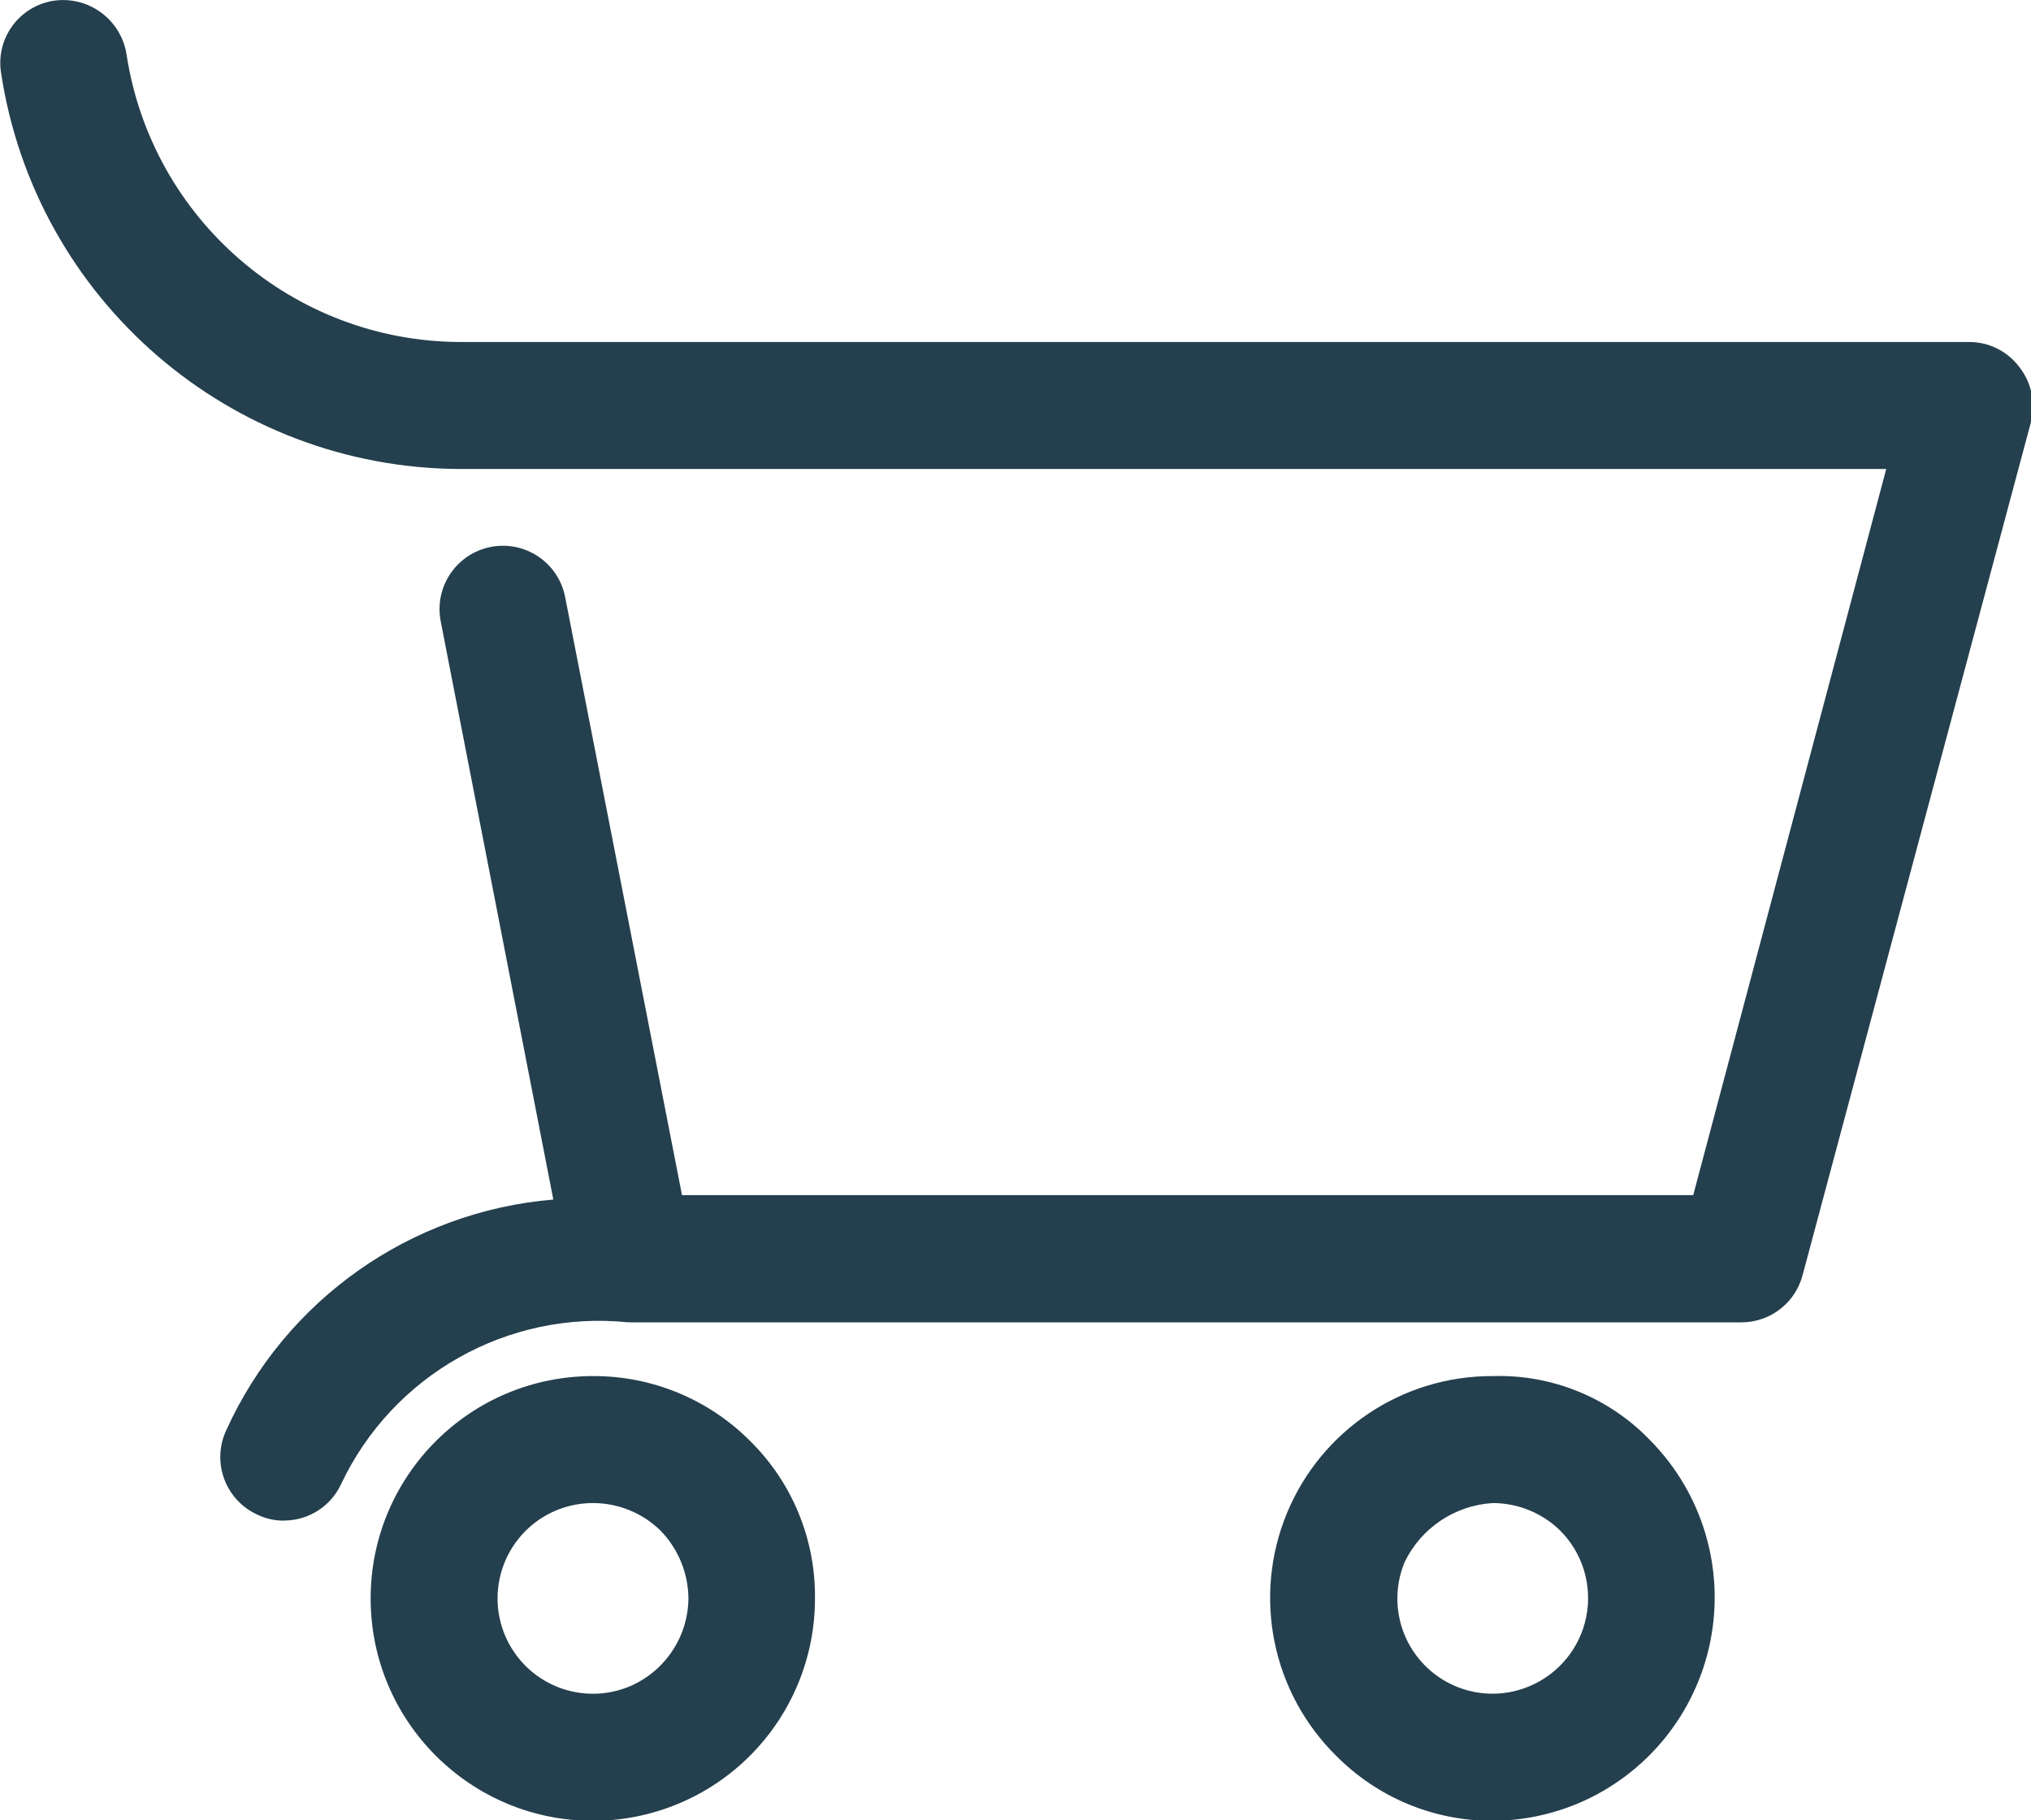
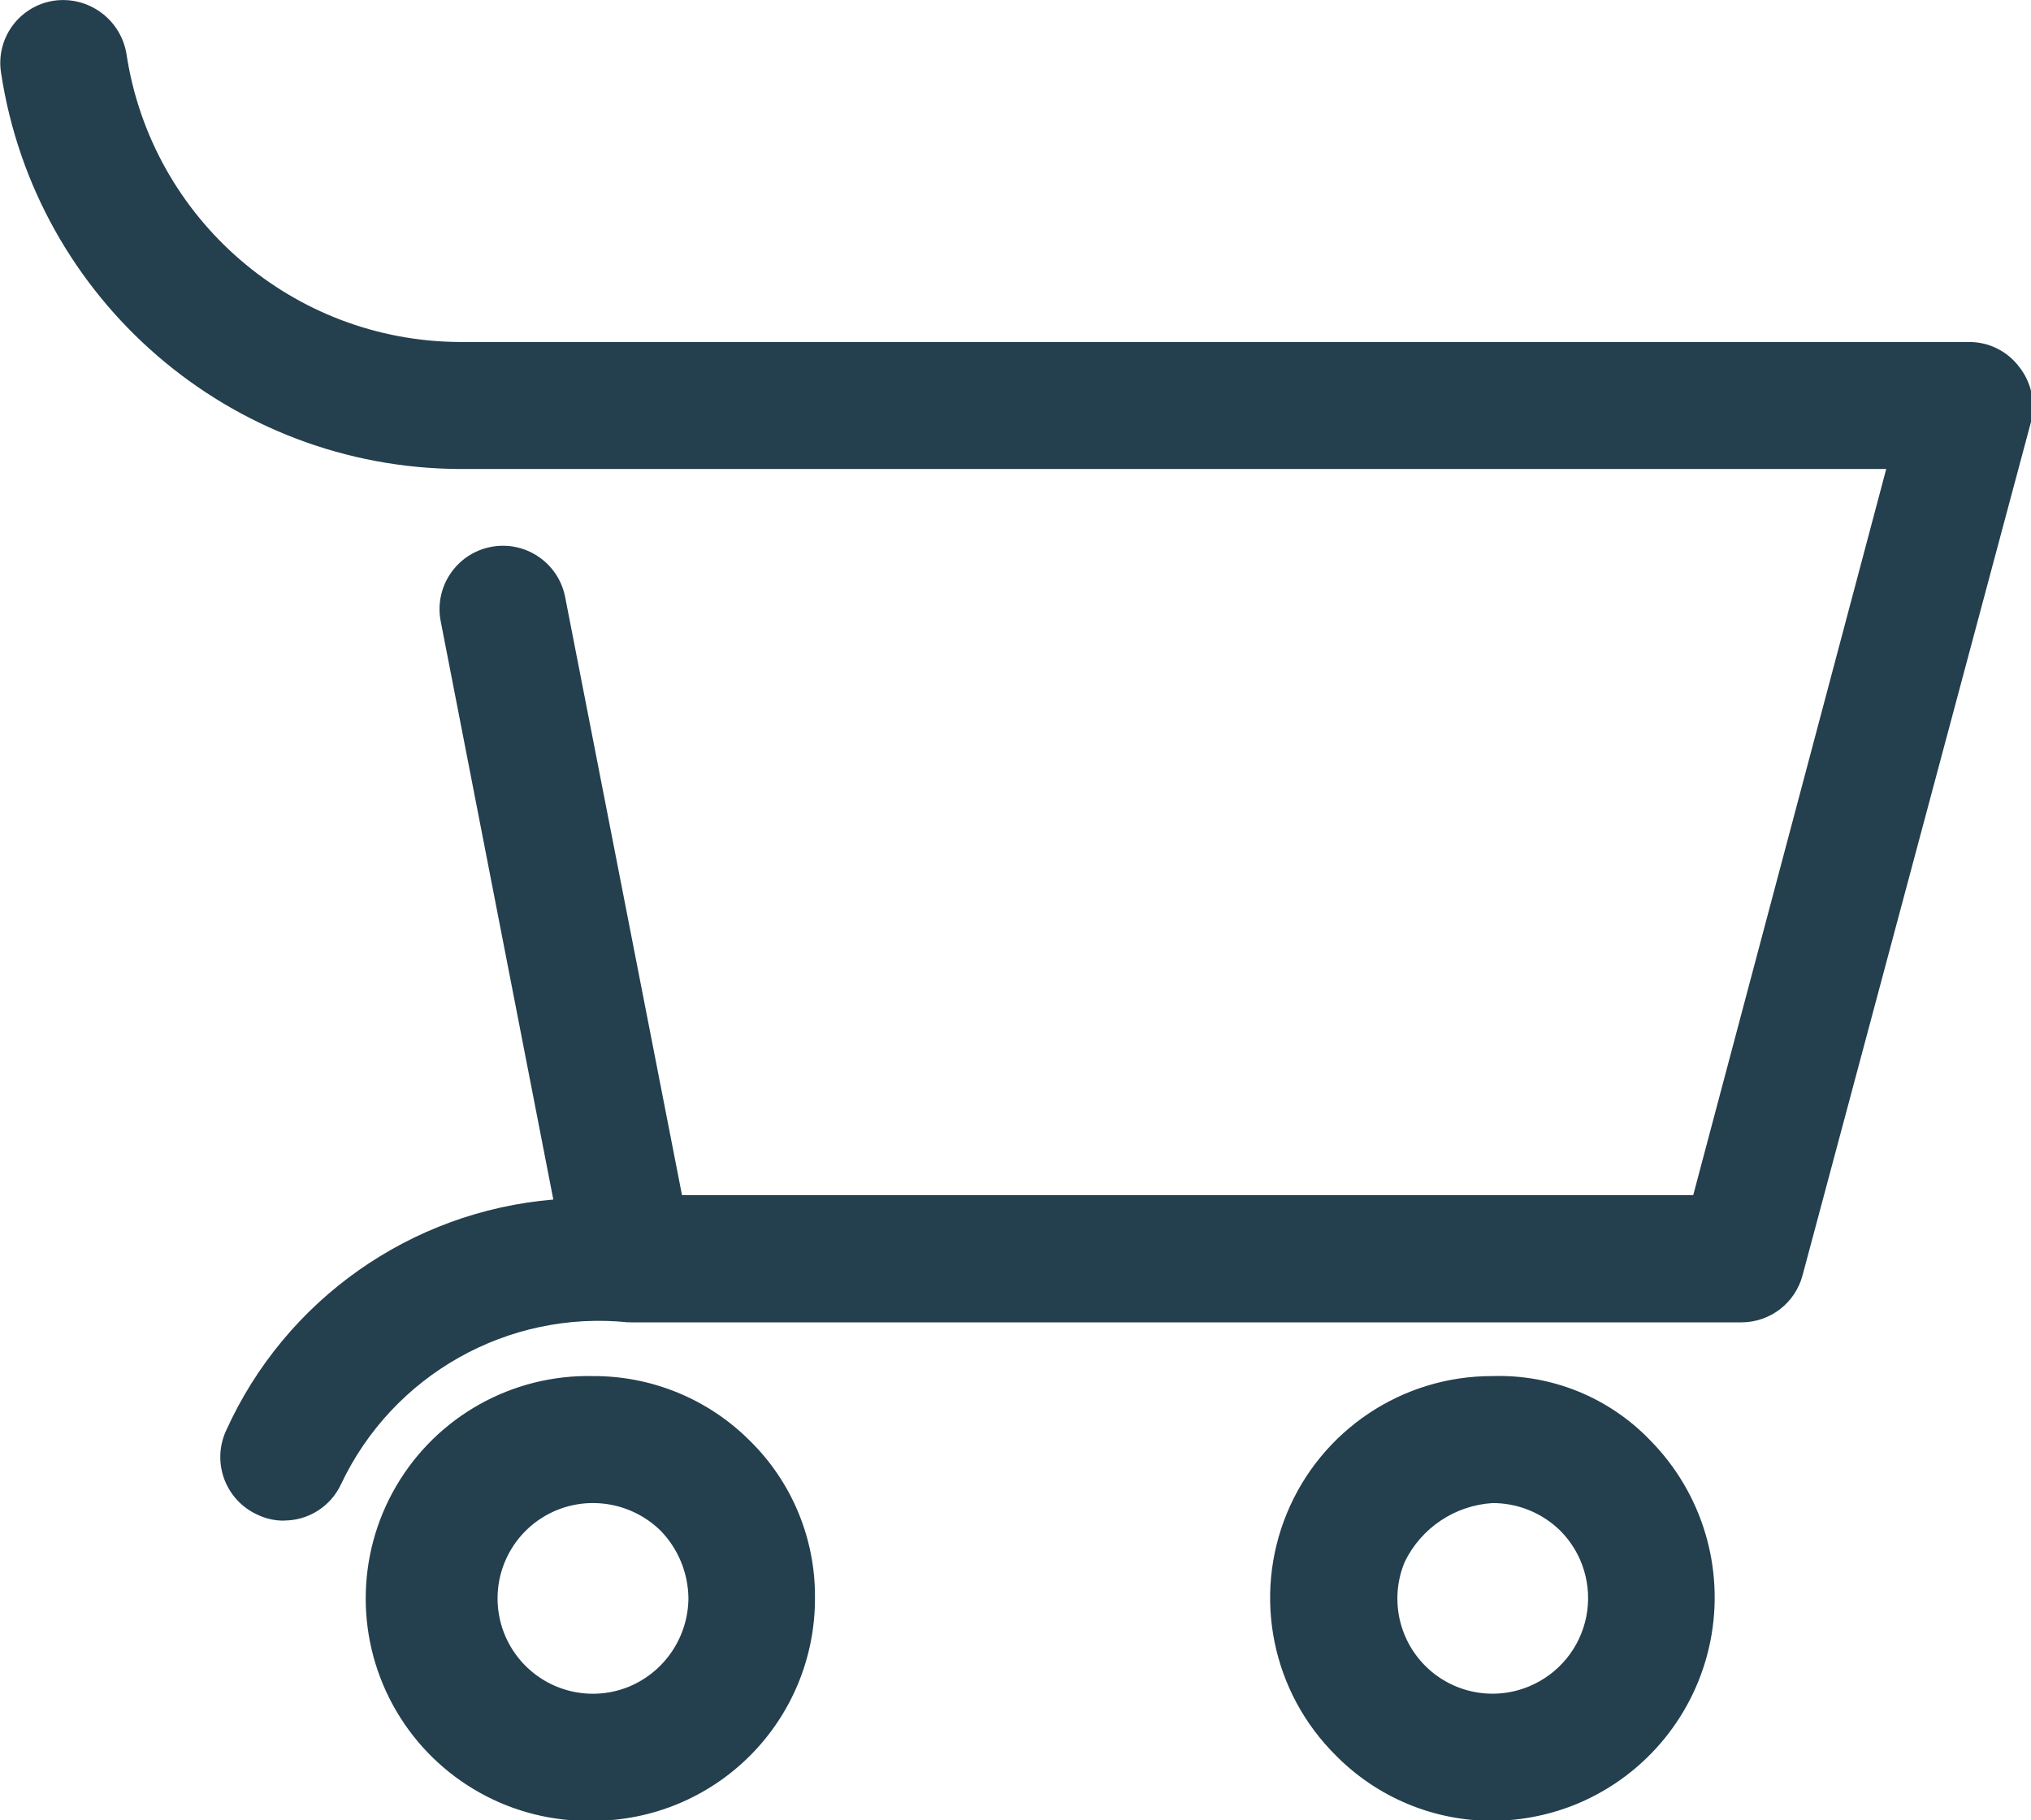
- <svg xmlns="http://www.w3.org/2000/svg" width="18.94" height="16.969" viewBox="0 0 18.94 16.969">
-   <defs>
-     <style>
-             .cls-1 {
-                 fill: #243f4d;
-                 fill-rule: evenodd;
-             }
-     </style>
-   </defs>
-   <path class="cls-1" d="M1721.53,85.978a2.073,2.073,0,1,1,0-4.147h0a2.056,2.056,0,0,1,1.46.6,2.03,2.03,0,0,1,.61,1.466A2.071,2.071,0,0,1,1721.53,85.978Zm0-2.963h0a0.889,0.889,0,1,0,.34,1.71,0.9,0.9,0,0,0,.55-0.824,0.92,0.92,0,0,0-.26-0.629A0.9,0.9,0,0,0,1721.53,83.015Zm8.39,2.963a2.045,2.045,0,0,1-1.46-.607,2.068,2.068,0,0,1,1.46-3.54h0a1.953,1.953,0,0,1,1.47.6,2.085,2.085,0,0,1-.67,3.383A2.093,2.093,0,0,1,1729.92,85.978Zm0-2.963h0a0.978,0.978,0,0,0-.82.548,0.887,0.887,0,0,0,1.16,1.161,0.891,0.891,0,0,0,.29-1.452A0.9,0.9,0,0,0,1729.92,83.015Zm-11.27.164a0.562,0.562,0,0,1-.25-0.056,0.59,0.59,0,0,1-.29-0.787,3.686,3.686,0,0,1,3.05-2.151l-1.05-5.391a0.591,0.591,0,1,1,1.16-.228l1.09,5.578h9.43l1.8-6.771h-13.3a4.346,4.346,0,0,1-4.28-3.693,0.587,0.587,0,0,1,.49-0.673,0.6,0.6,0,0,1,.68.5,3.159,3.159,0,0,0,3.11,2.682h14.07a0.582,0.582,0,0,1,.47.232,0.594,0.594,0,0,1,.11.513l-2.13,7.956a0.59,0.59,0,0,1-.57.44h-10.36a0.03,0.03,0,0,0-.02,0,2.66,2.66,0,0,0-2.68,1.51A0.586,0.586,0,0,1,1718.65,83.178Z" transform="translate(-1716 -69)" />
+ <svg xmlns="http://www.w3.org/2000/svg" width="18.94" height="16.969">
+   <path d="M5.53 16.978a2.074 2.074 0 110-4.147 2.056 2.056 0 011.46.6 2.03 2.03 0 01.61 1.466 2.071 2.071 0 01-2.07 2.081zm0-2.963a.889.889 0 10.34 1.71.9.9 0 00.55-.824.92.92 0 00-.26-.629.9.9 0 00-.63-.257zm8.39 2.963a2.045 2.045 0 01-1.46-.607 2.068 2.068 0 011.46-3.54 1.953 1.953 0 011.47.6 2.085 2.085 0 01-.67 3.383 2.093 2.093 0 01-.8.164zm0-2.963a.978.978 0 00-.82.548.887.887 0 001.16 1.161.891.891 0 00.29-1.452.9.9 0 00-.63-.257zm-11.27.164a.562.562 0 01-.25-.056.59.59 0 01-.29-.787 3.686 3.686 0 013.05-2.151L4.11 5.794a.591.591 0 111.16-.228l1.09 5.578h9.43l1.8-6.771H4.29A4.346 4.346 0 01.01.68.587.587 0 01.5.007a.6.6 0 01.68.5 3.159 3.159 0 003.11 2.682h14.07a.582.582 0 01.47.232.594.594 0 01.11.513l-2.13 7.956a.59.59 0 01-.57.44H5.88a.03.03 0 00-.02 0 2.66 2.66 0 00-2.68 1.51.586.586 0 01-.53.338z" fill="#243f4d" fill-rule="evenodd" />
</svg>
